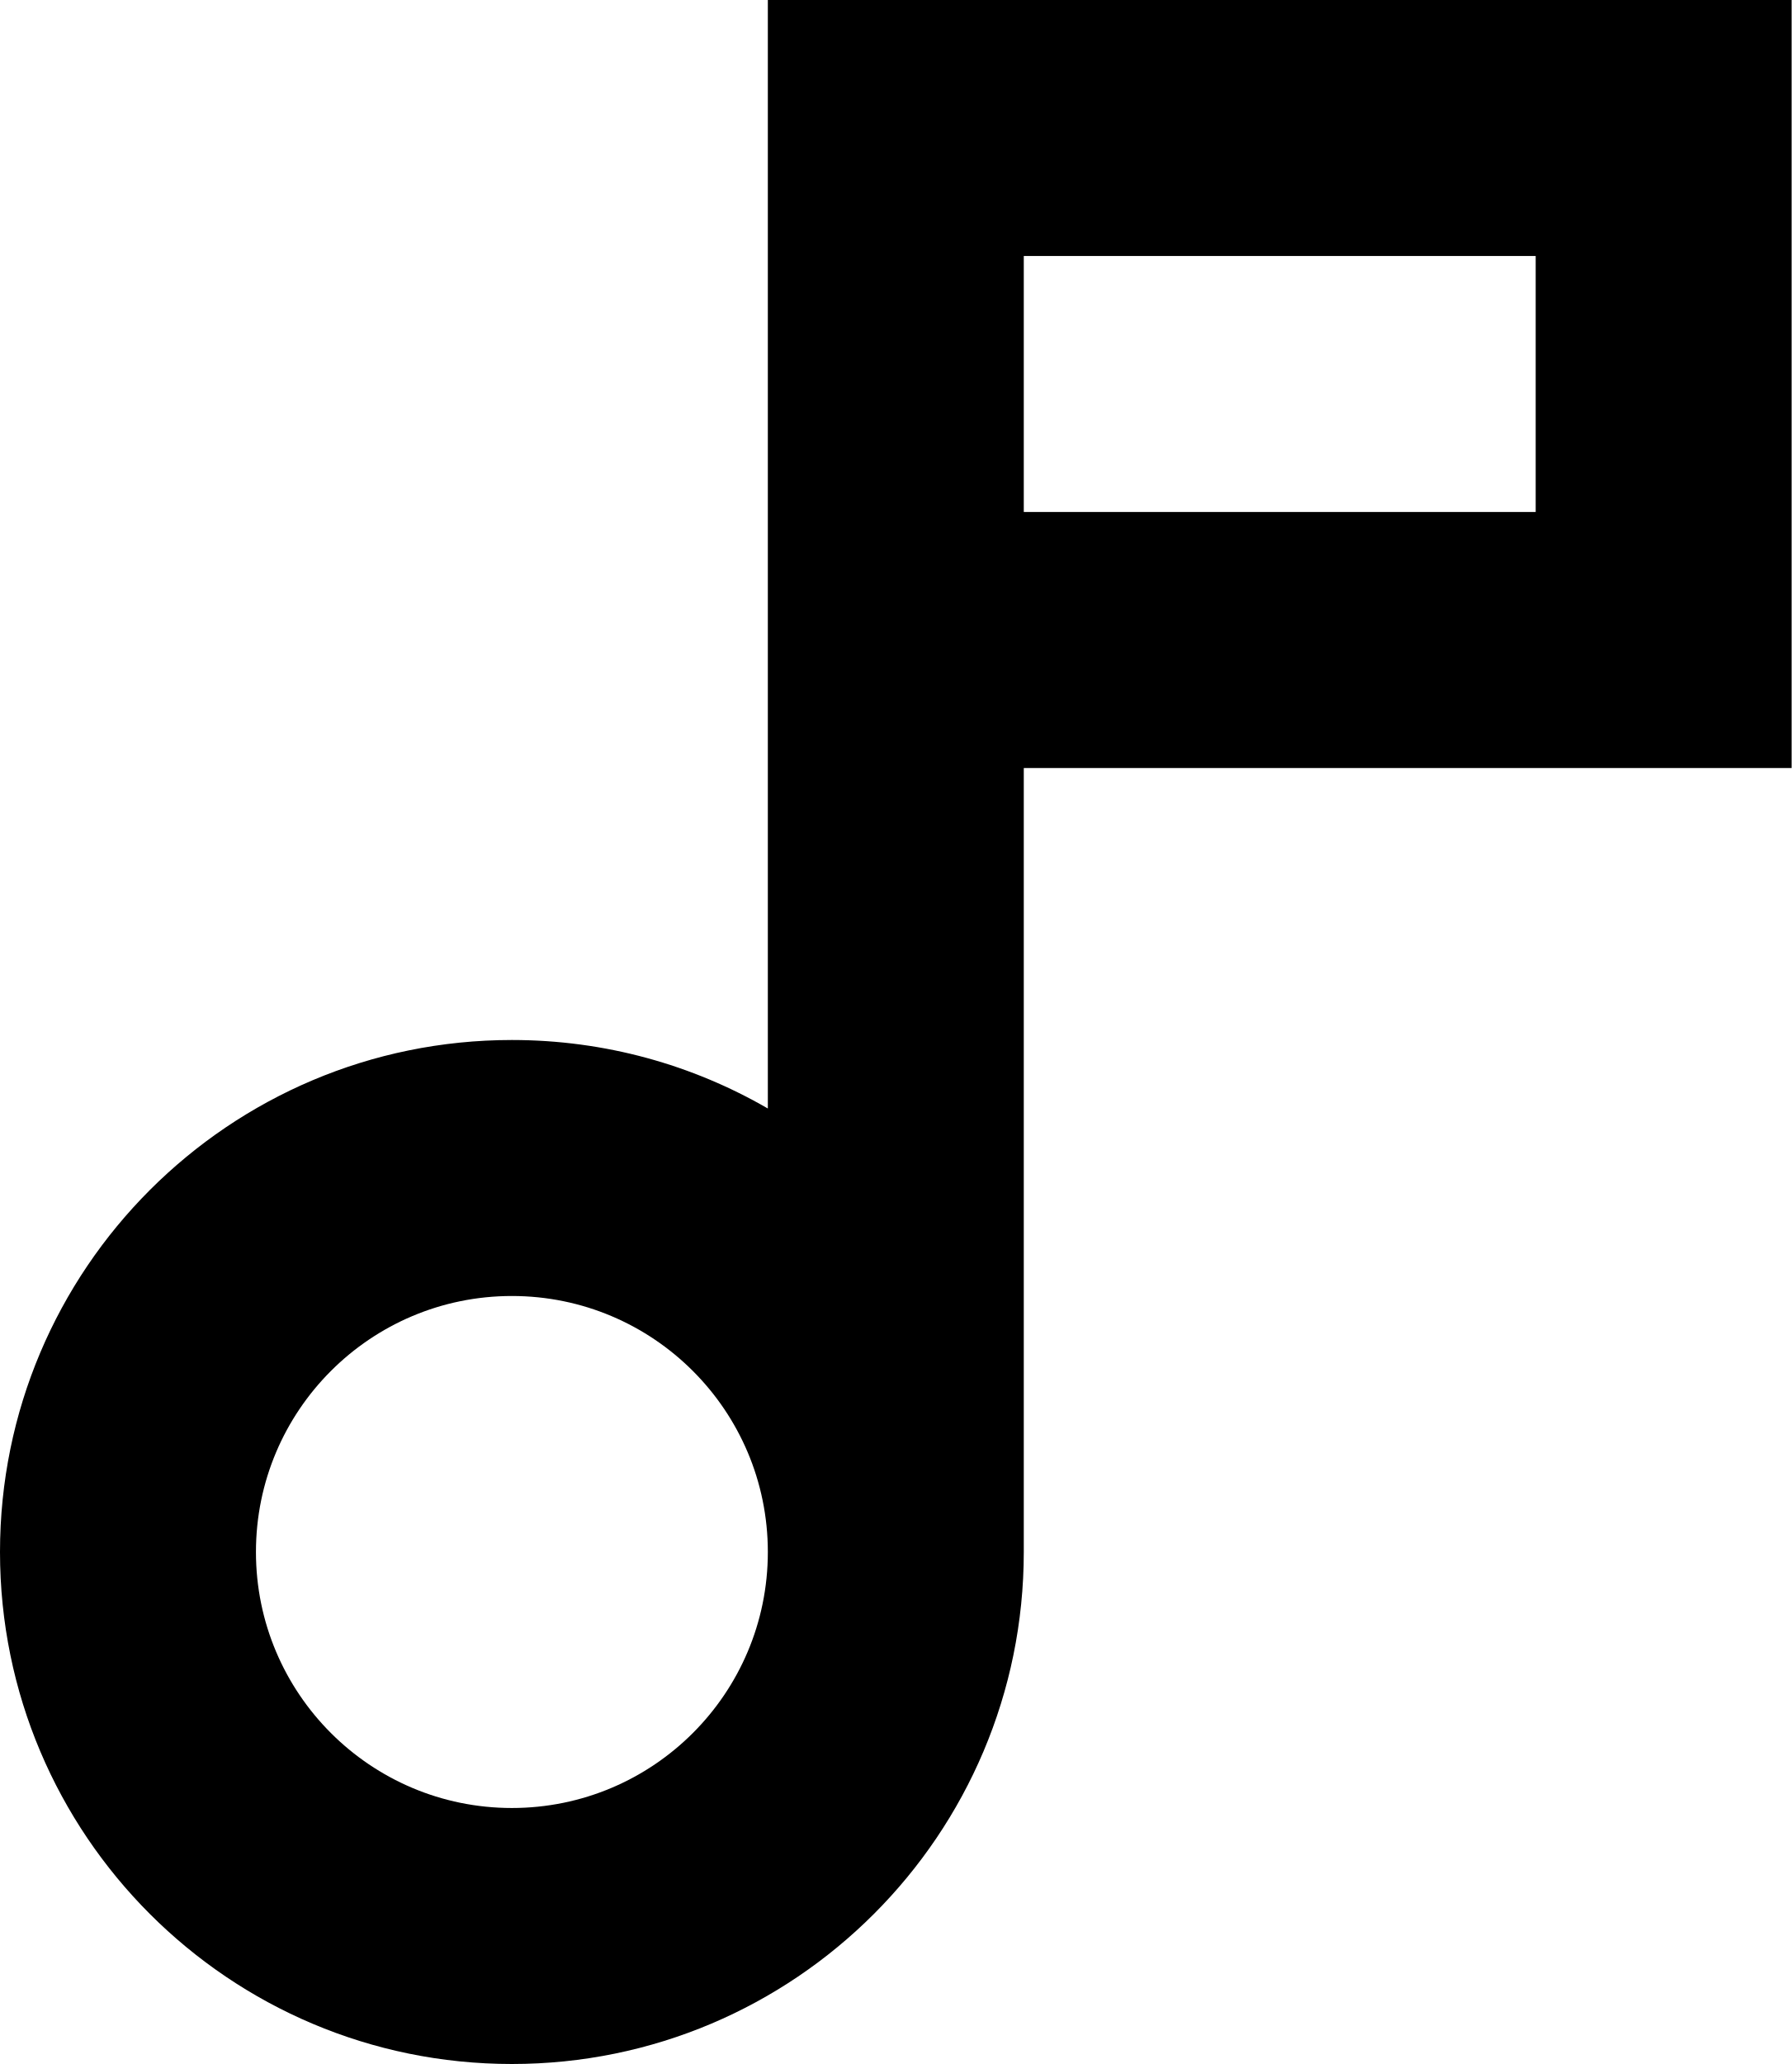
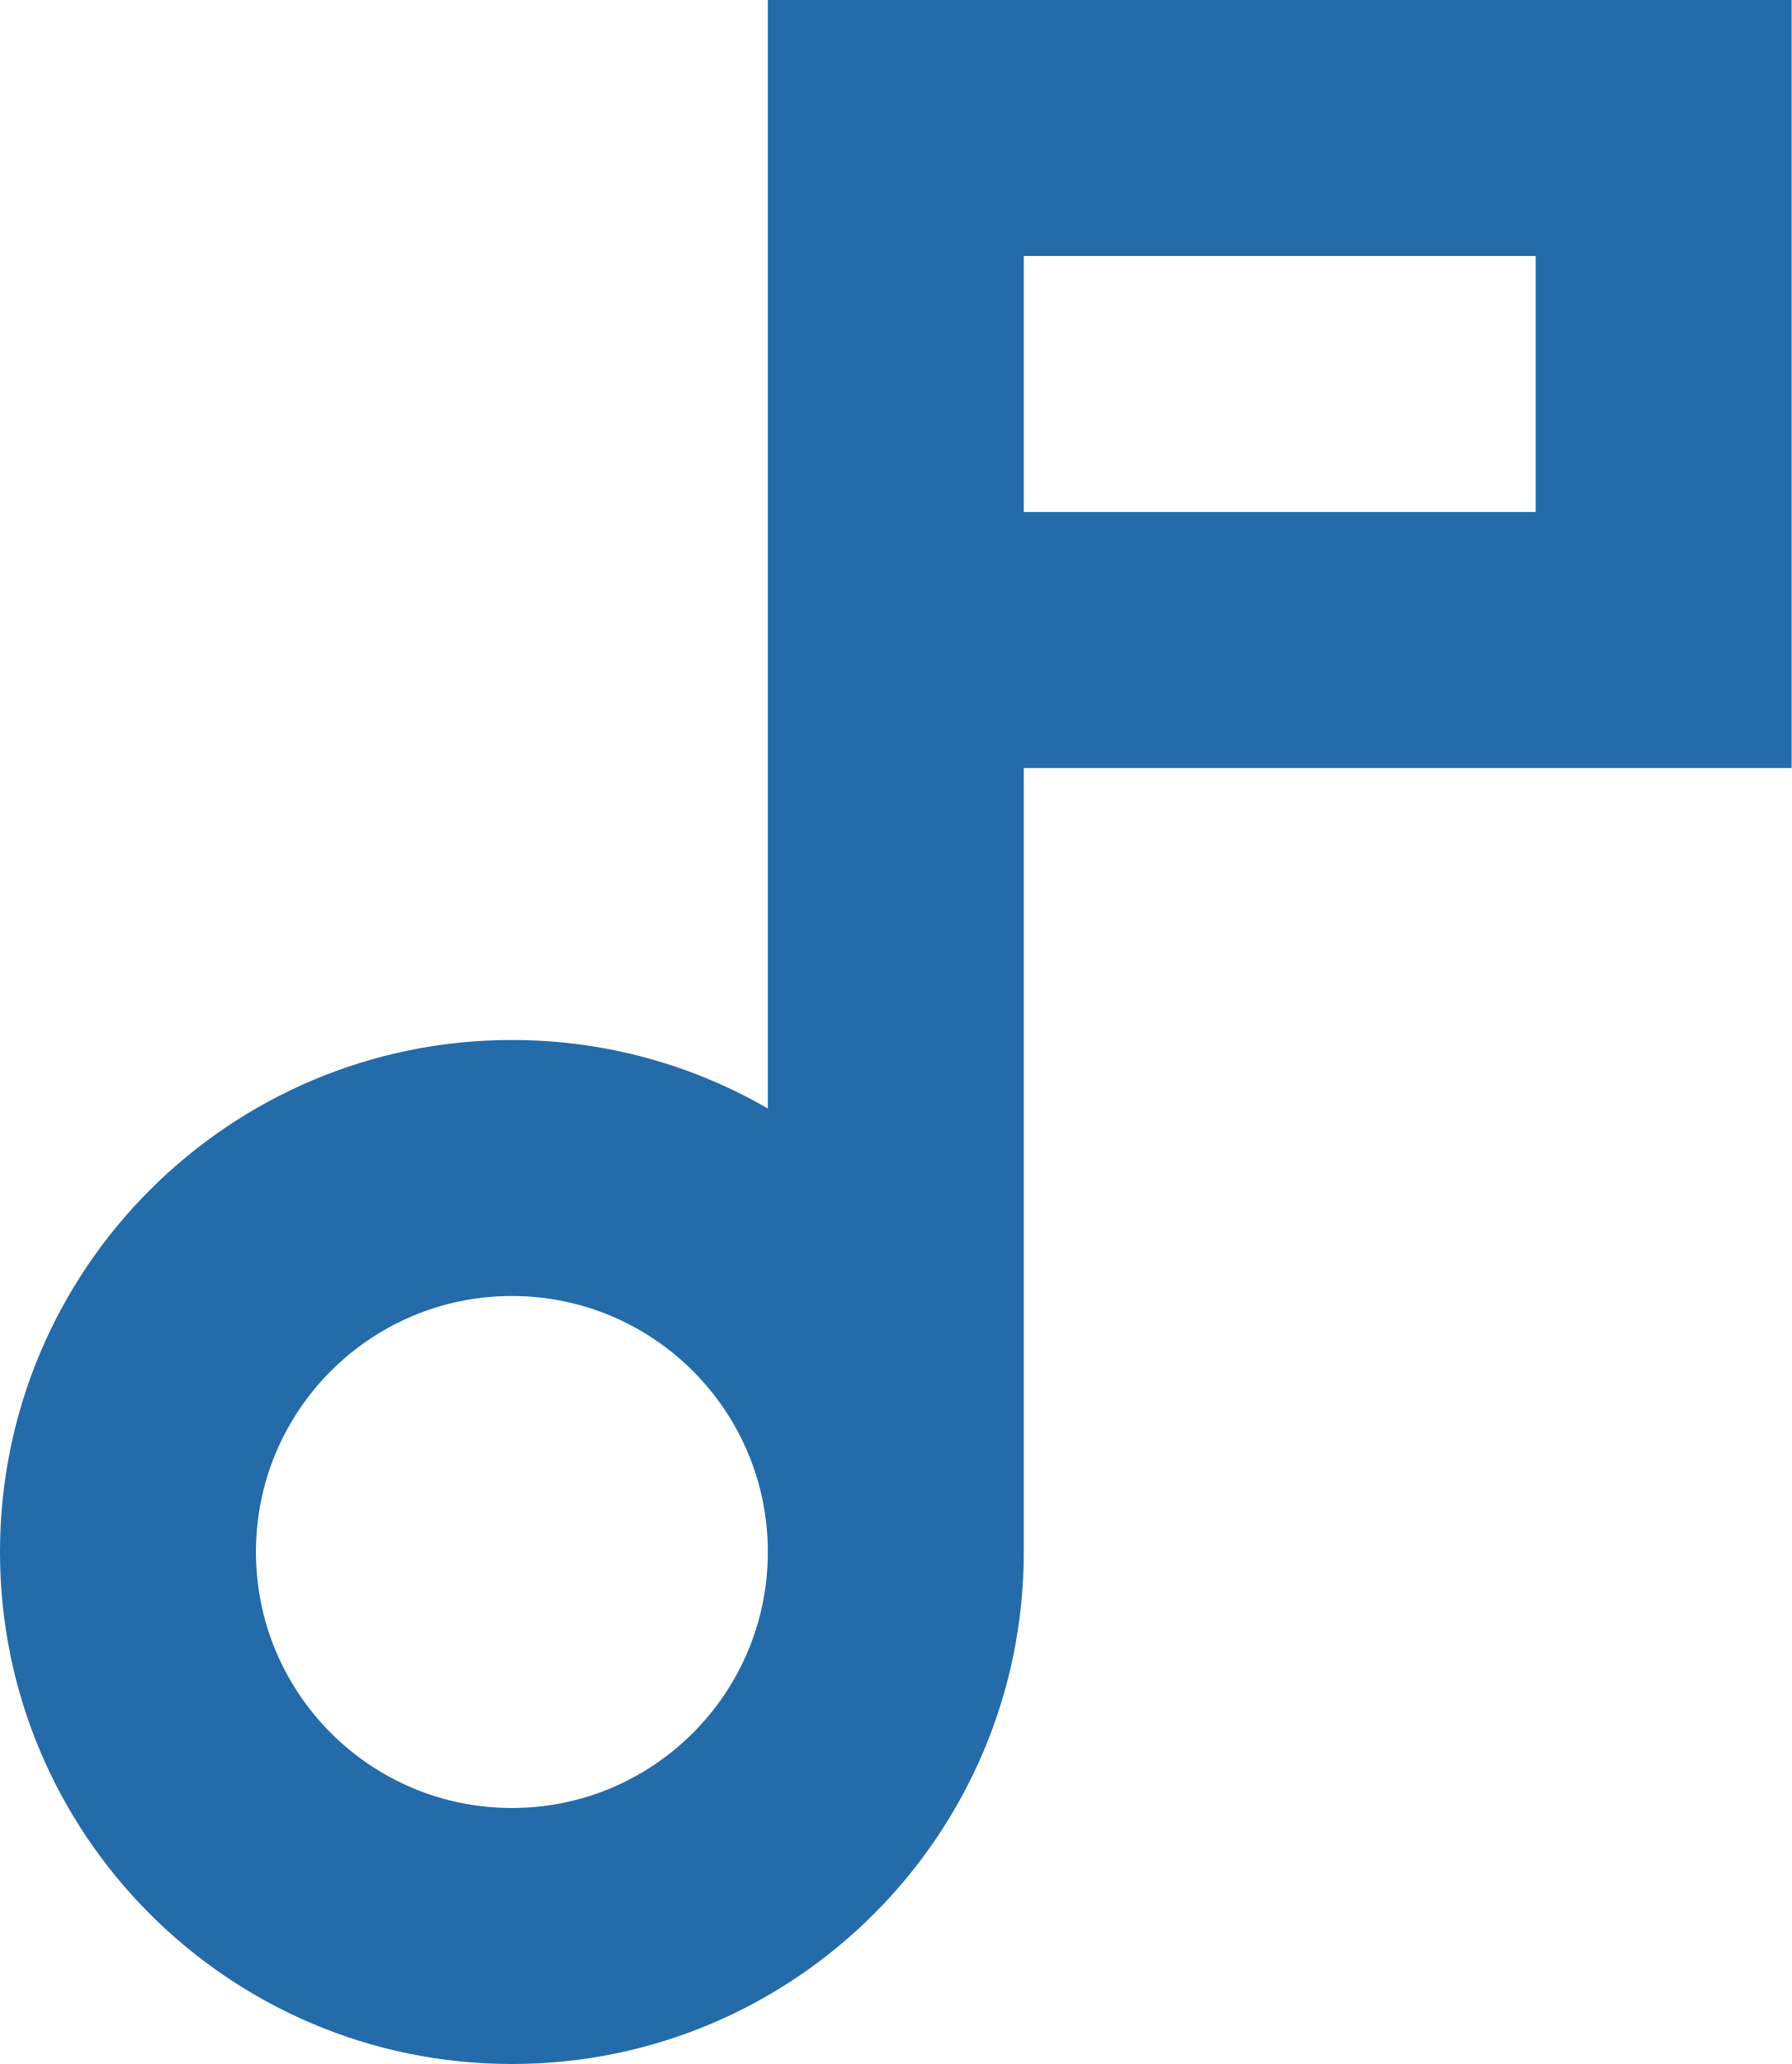
- <svg xmlns="http://www.w3.org/2000/svg" width="112" height="129" viewBox="0 0 112 129" fill="currentColor">
-   <path fill-rule="evenodd" clip-rule="evenodd" d="M32 129C14.327 129 0 114.673 0 97C0 79.327 14.327 65 32 65C37.829 65 43.293 66.558 48 69.281V0H112V48H64V97C64 114.67 49.67 129 32 129ZM32 113C23.163 113 16 105.837 16 97C16 88.163 23.163 81 32 81C40.837 81 48 88.163 48 97C48 105.837 40.837 113 32 113ZM64 16H96V32H64V16Z" />
+ <svg xmlns="http://www.w3.org/2000/svg" width="112" height="129" viewBox="0 0 112 129" fill="none">
+   <path fill-rule="evenodd" clip-rule="evenodd" d="M32 129C14.327 129 0 114.673 0 97C0 79.327 14.327 65 32 65C37.829 65 43.293 66.558 48 69.281V0H112V48H64V97C64 114.67 49.67 129 32 129ZM32 113C23.163 113 16 105.837 16 97C16 88.163 23.163 81 32 81C40.837 81 48 88.163 48 97C48 105.837 40.837 113 32 113ZM64 16H96V32H64V16Z" fill="#236BA9" />
</svg>
